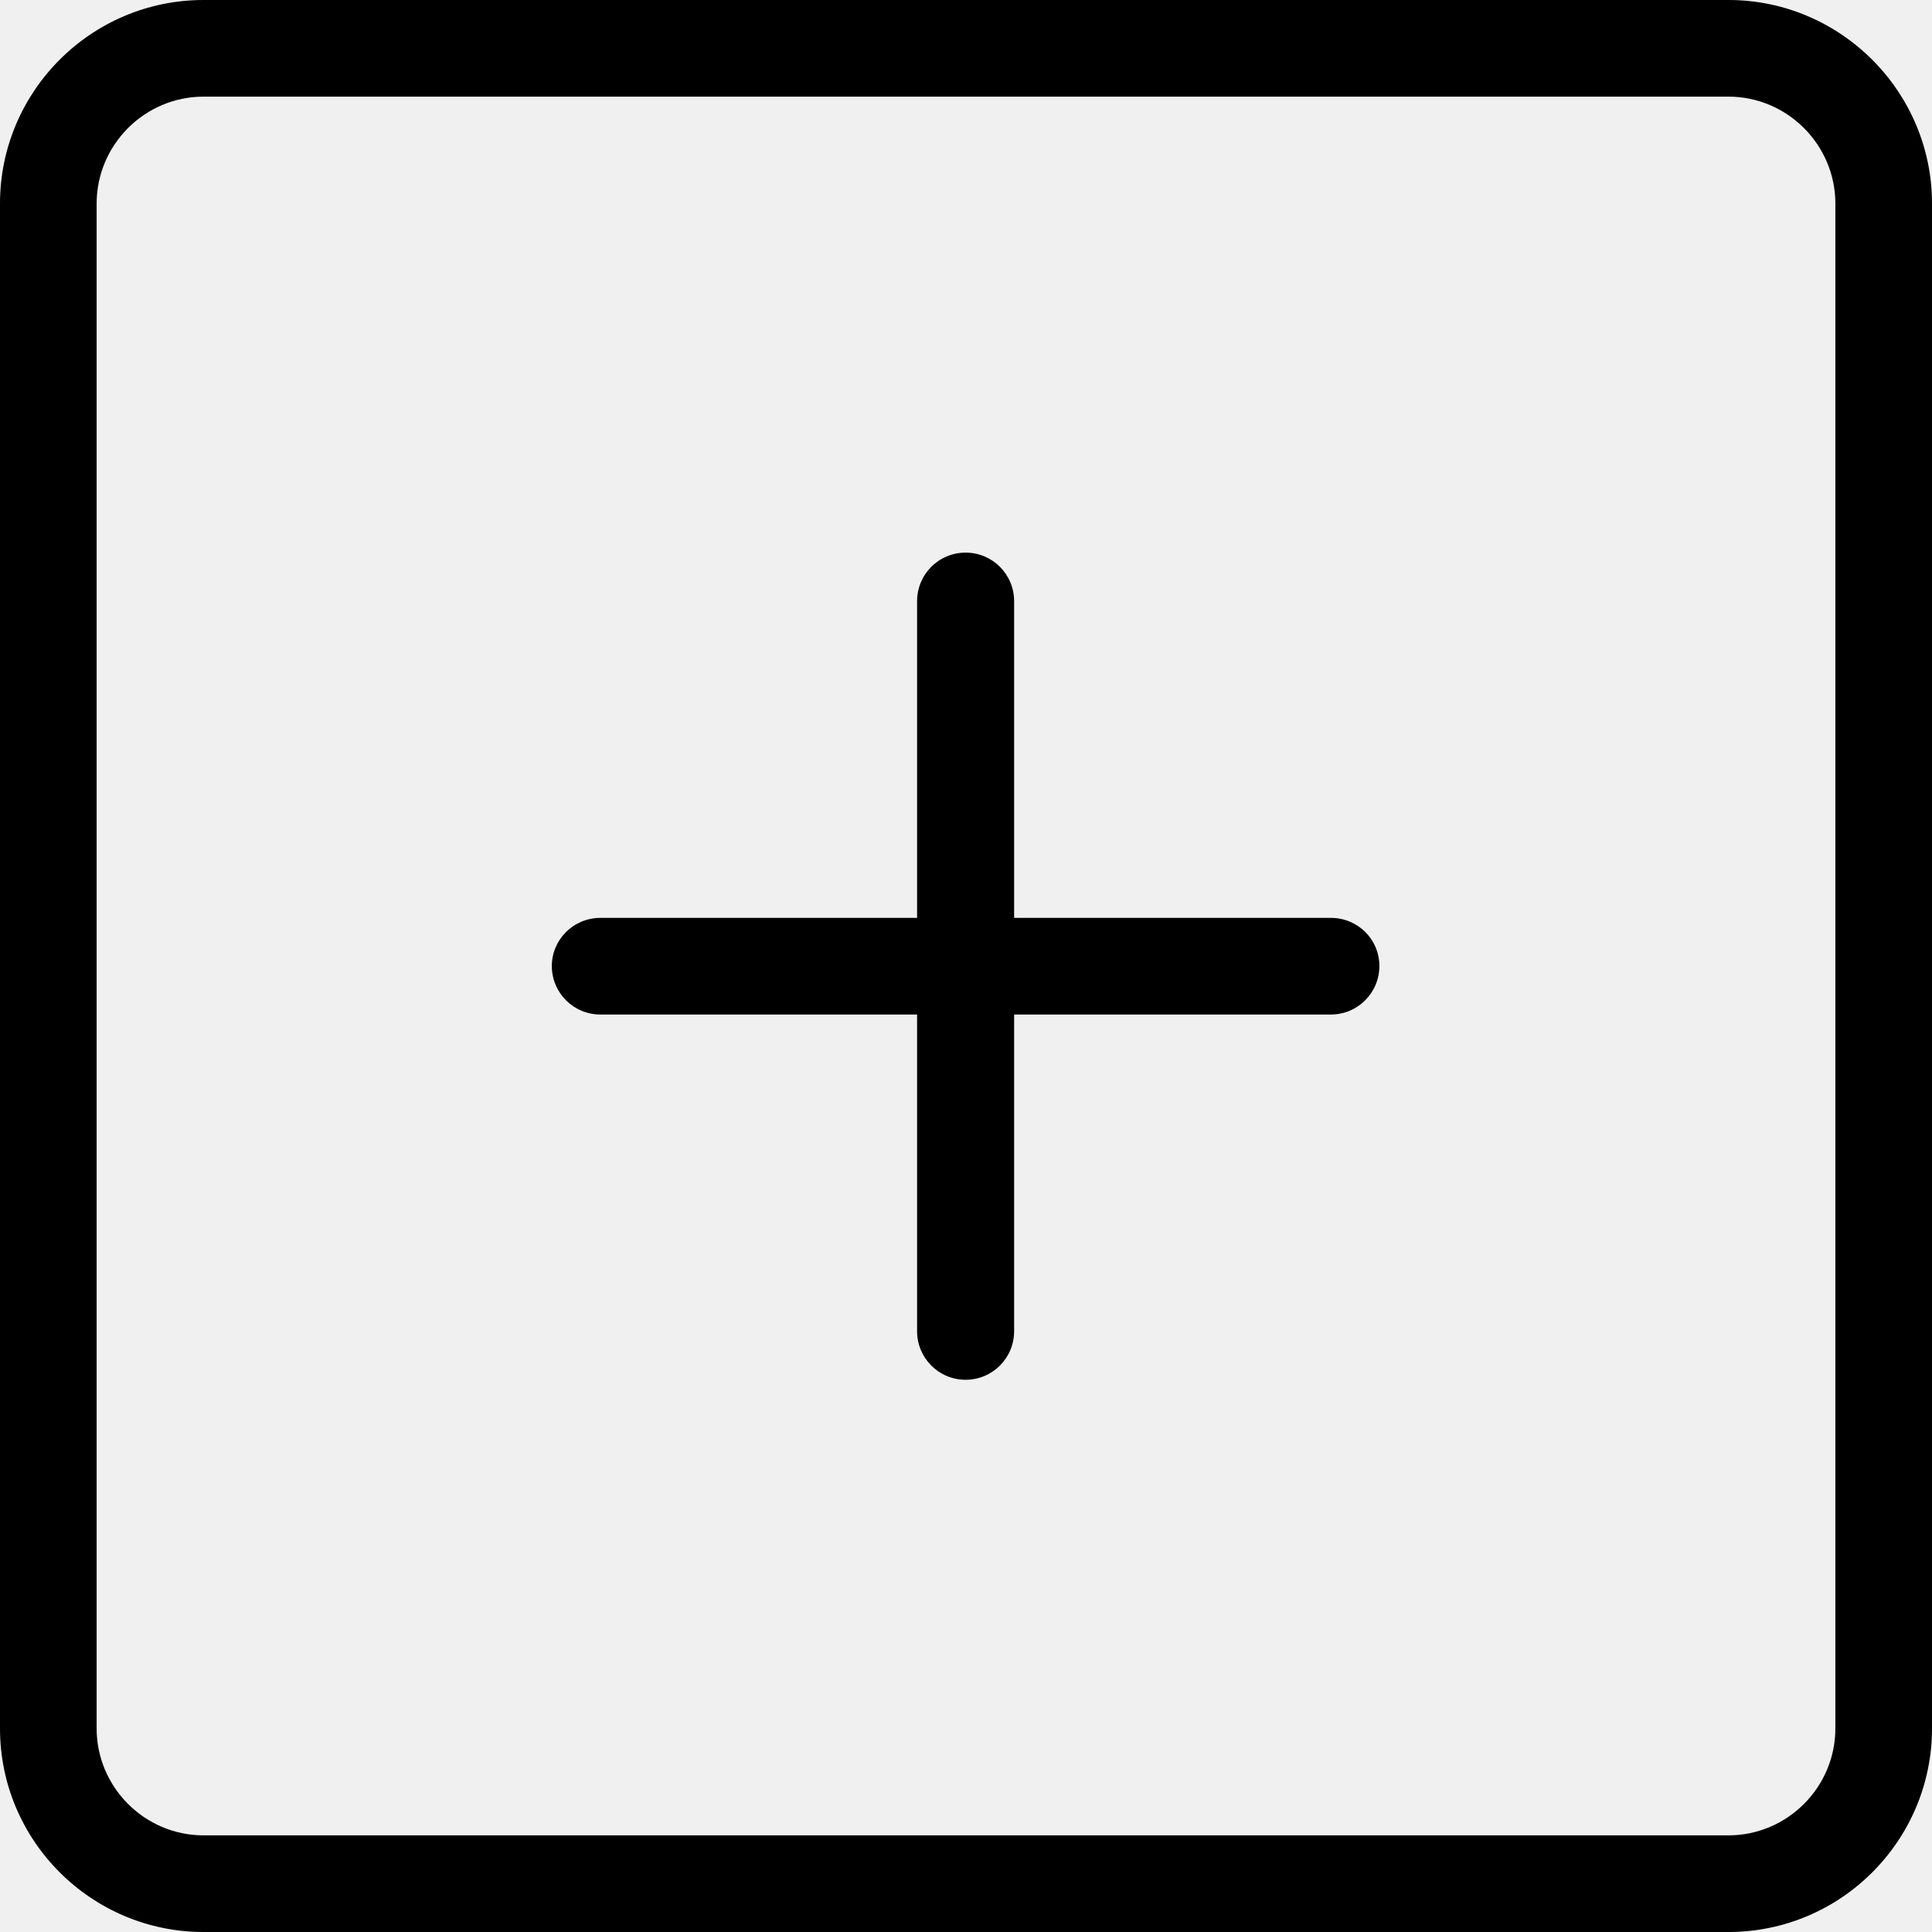
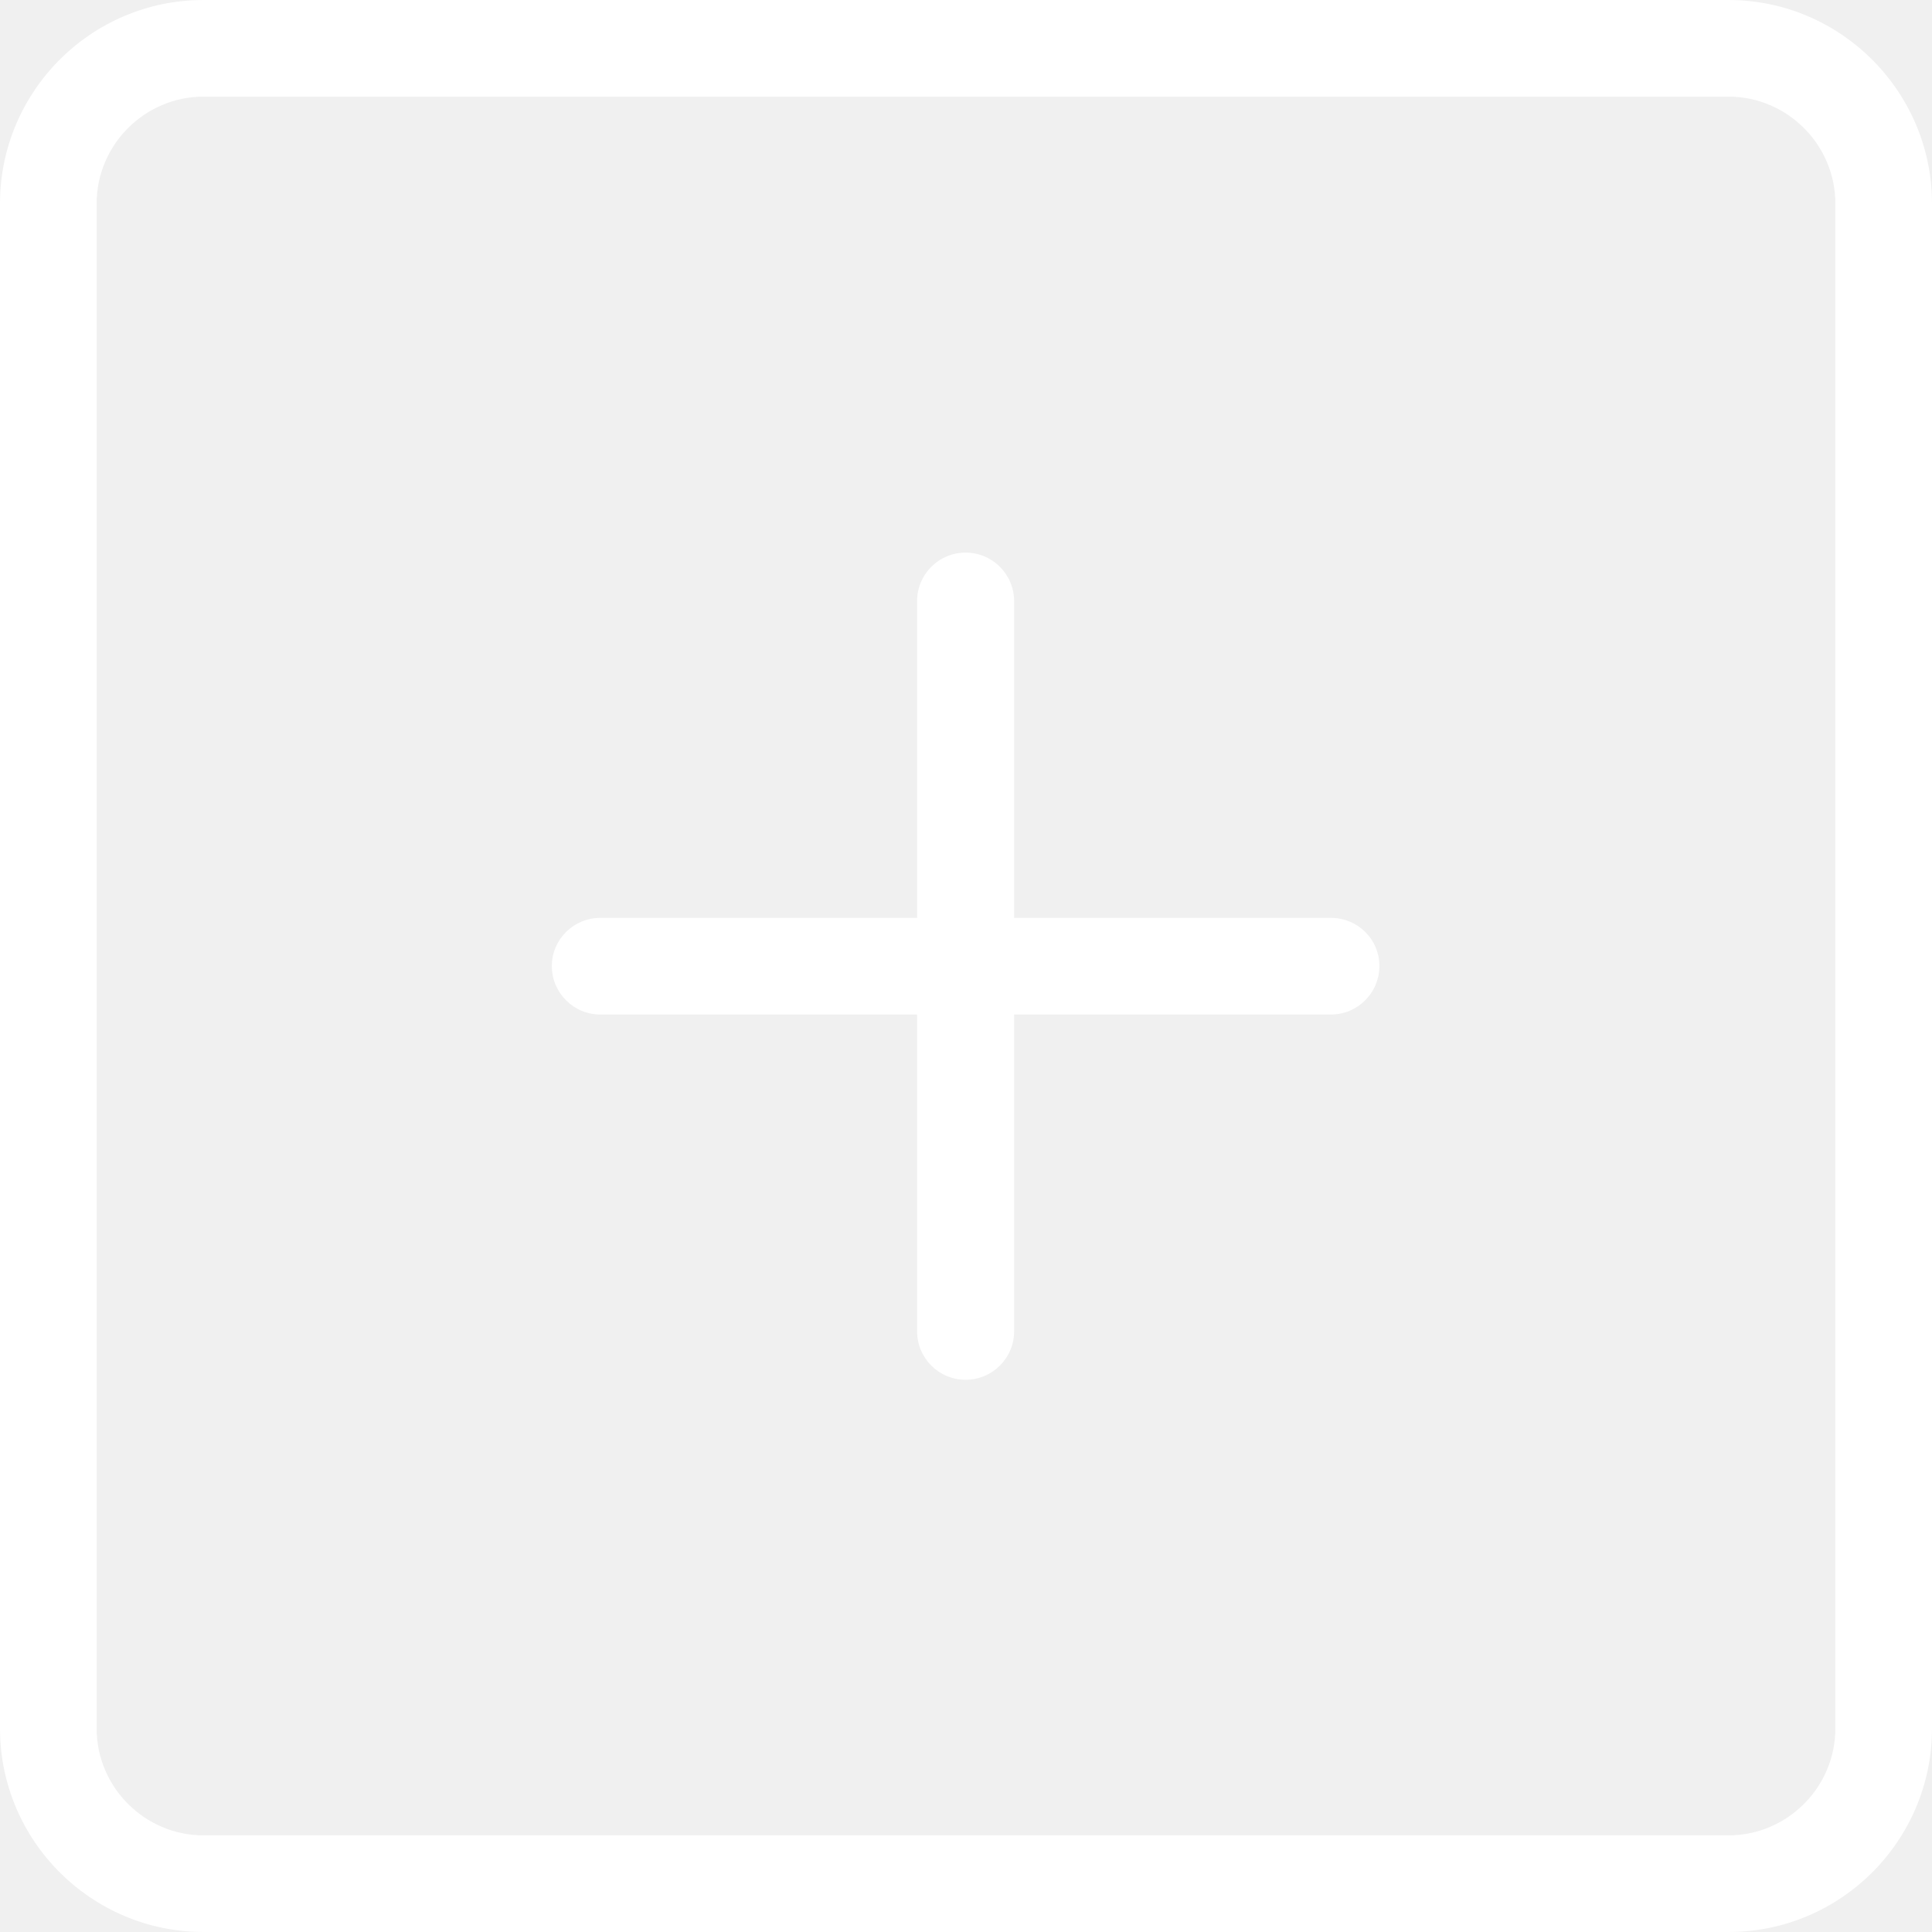
<svg xmlns="http://www.w3.org/2000/svg" version="1.1" id="Capa_1" x="0px" y="0px" viewBox="0 0 489.8 489.8" style="enable-background:new 0 0 489.8 489.8;" xml:space="preserve">
  <g>
    <g>
-       <path d="M438.2,0H51.6C23.1,0,0,23.2,0,51.6v386.6c0,28.5,23.2,51.6,51.6,51.6h386.6c28.5,0,51.6-23.2,51.6-51.6V51.6    C489.8,23.2,466.6,0,438.2,0z M465.3,438.2c0,14.9-12.2,27.1-27.1,27.1H51.6c-14.9,0-27.1-12.2-27.1-27.1V51.6    c0-14.9,12.2-27.1,27.1-27.1h386.6c14.9,0,27.1,12.2,27.1,27.1V438.2z" />
-       <path d="M337.4,232.7h-80.3v-80.3c0-6.8-5.5-12.3-12.3-12.3s-12.3,5.5-12.3,12.3v80.3h-80.3c-6.8,0-12.3,5.5-12.3,12.2    c0,6.8,5.5,12.3,12.3,12.3h80.3v80.3c0,6.8,5.5,12.3,12.3,12.3s12.3-5.5,12.3-12.3v-80.3h80.3c6.8,0,12.3-5.5,12.3-12.3    C349.7,238.1,344.2,232.7,337.4,232.7z" />
+       <path fill="#fff" d="M438.2,0H51.6C23.1,0,0,23.2,0,51.6v386.6c0,28.5,23.2,51.6,51.6,51.6h386.6c28.5,0,51.6-23.2,51.6-51.6V51.6    C489.8,23.2,466.6,0,438.2,0z M465.3,438.2c0,14.9-12.2,27.1-27.1,27.1H51.6c-14.9,0-27.1-12.2-27.1-27.1V51.6    c0-14.9,12.2-27.1,27.1-27.1h386.6c14.9,0,27.1,12.2,27.1,27.1V438.2z" />
+       <path fill="#fff" d="M337.4,232.7h-80.3v-80.3c0-6.8-5.5-12.3-12.3-12.3s-12.3,5.5-12.3,12.3v80.3h-80.3c-6.8,0-12.3,5.5-12.3,12.2    c0,6.8,5.5,12.3,12.3,12.3h80.3v80.3c0,6.8,5.5,12.3,12.3,12.3s12.3-5.5,12.3-12.3v-80.3h80.3c6.8,0,12.3-5.5,12.3-12.3    C349.7,238.1,344.2,232.7,337.4,232.7z" />
    </g>
  </g>
  <g>
</g>
  <g>
</g>
  <g>
</g>
  <g>
</g>
  <g>
</g>
  <g>
</g>
  <g>
</g>
  <g>
</g>
  <g>
</g>
  <g>
</g>
  <g>
</g>
  <g>
</g>
  <g>
</g>
  <g>
</g>
  <g>
</g>
</svg>
